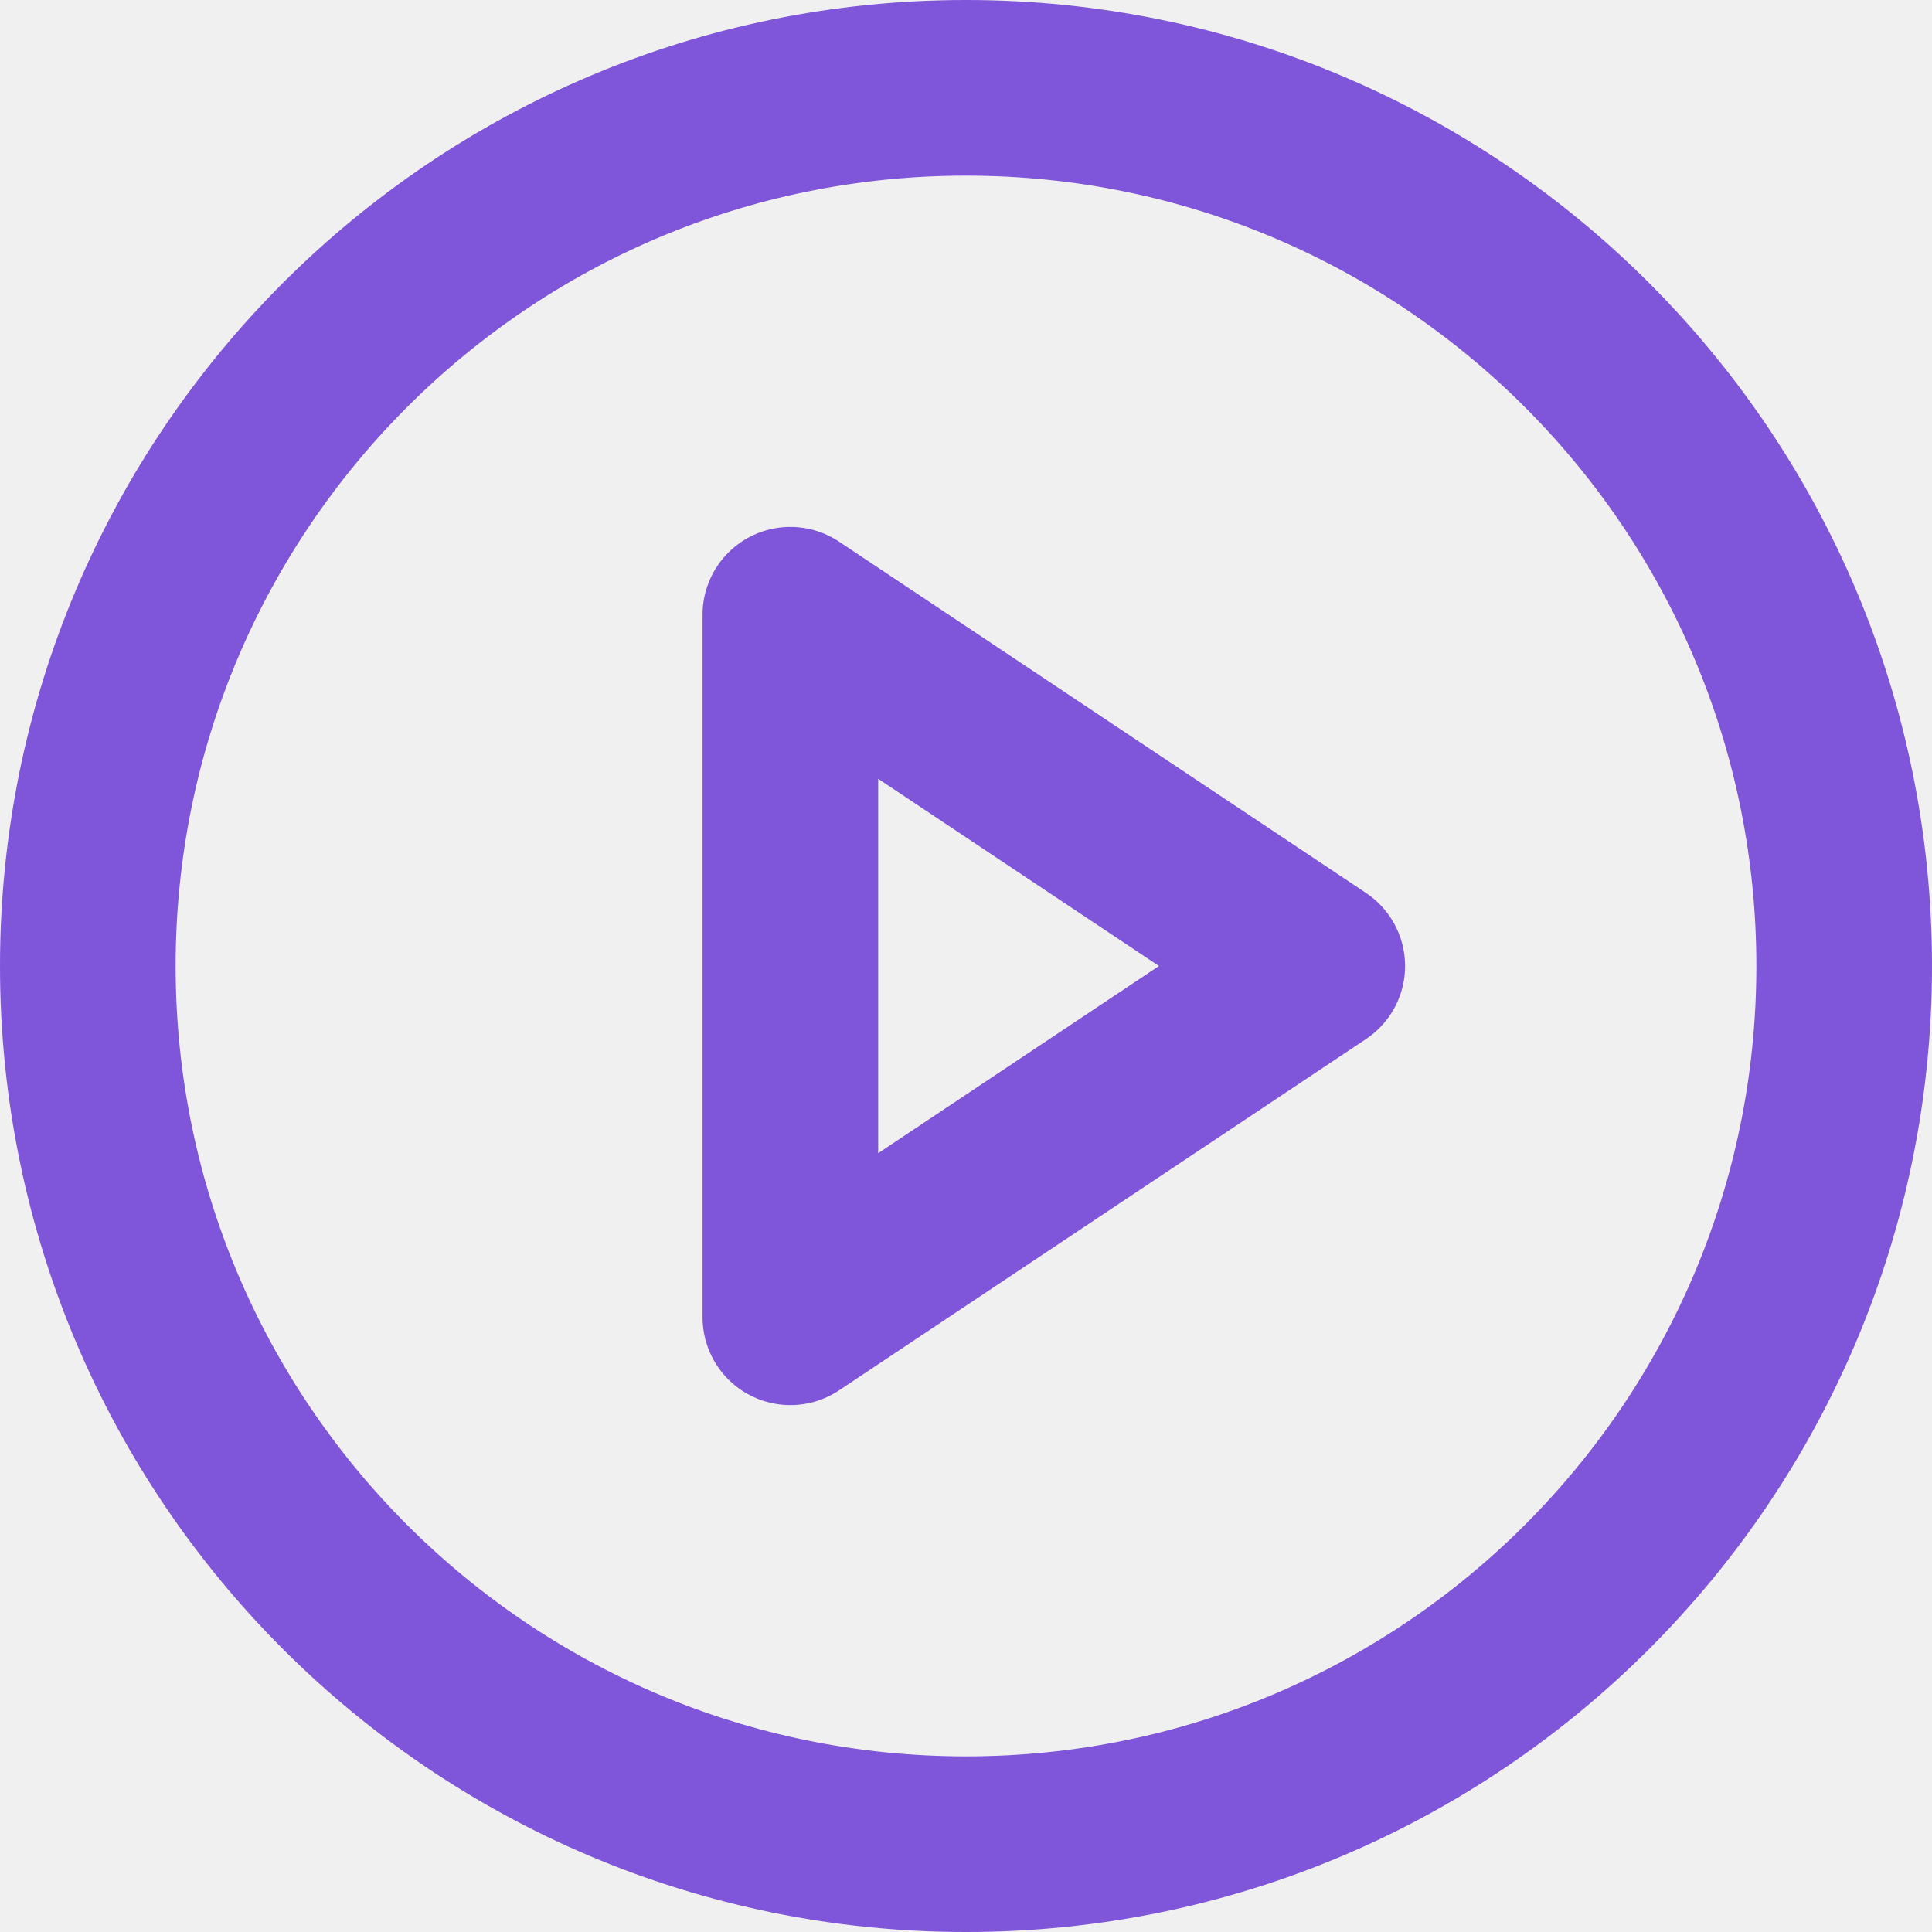
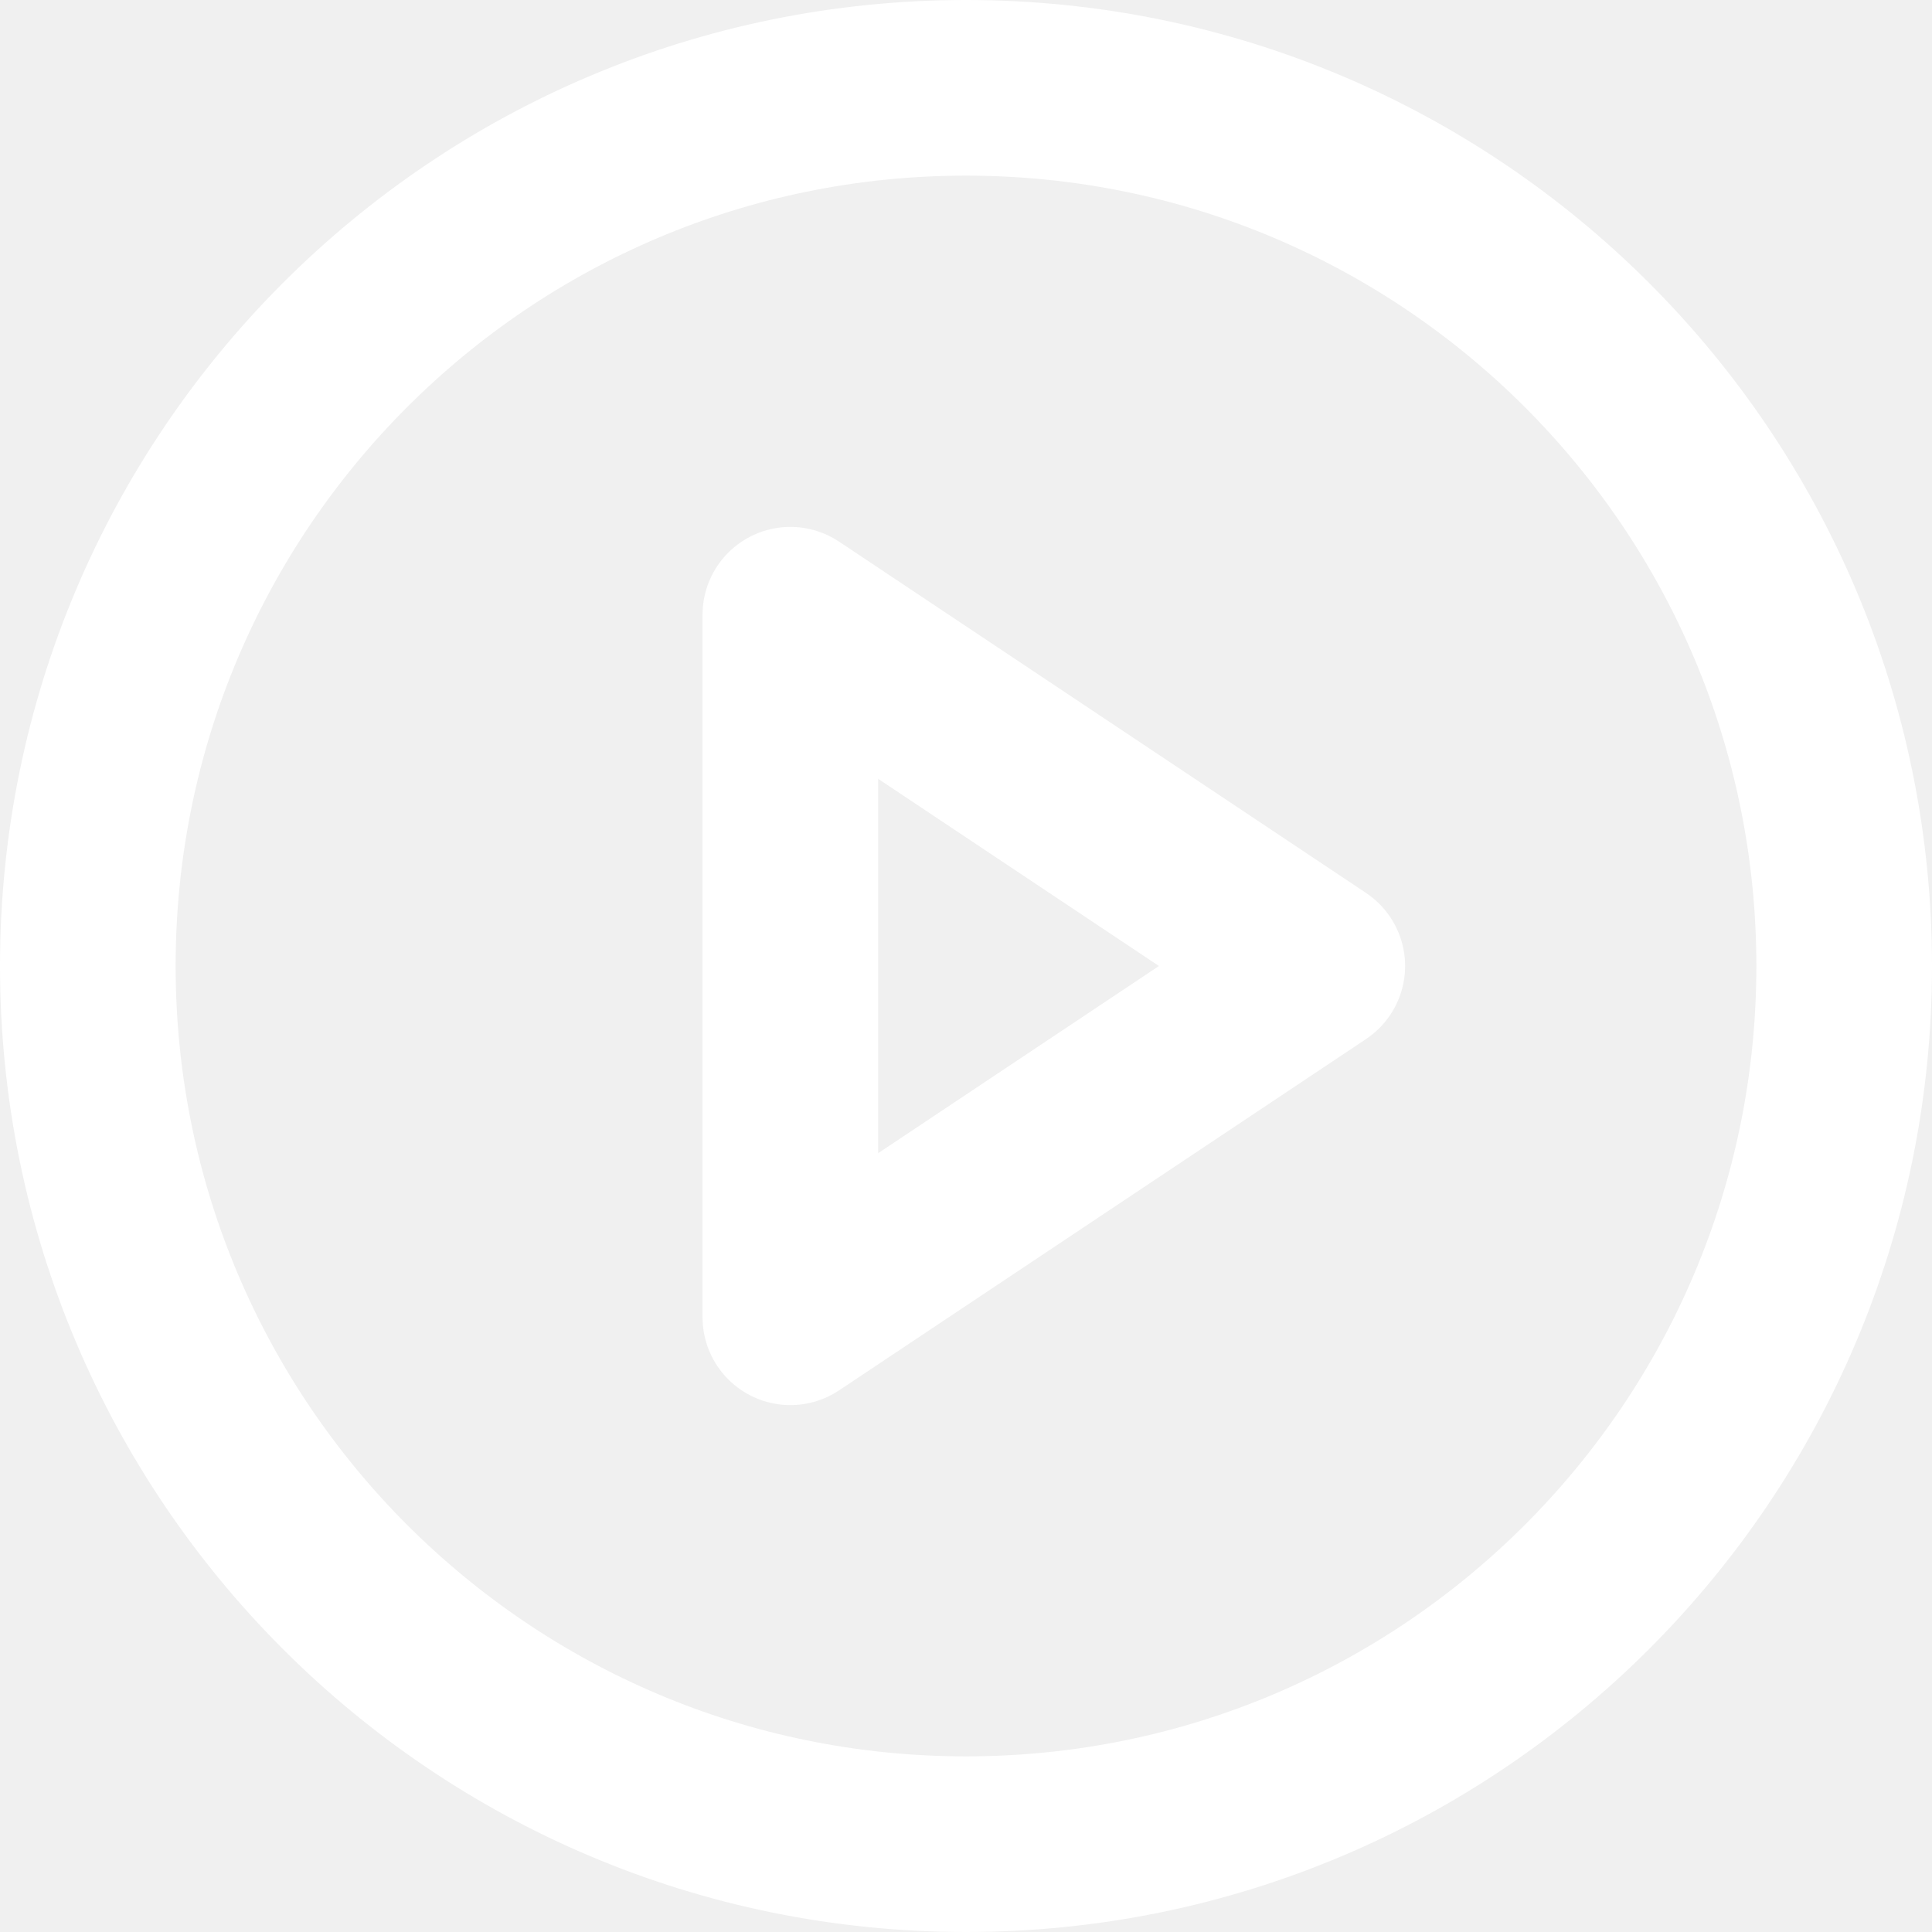
<svg xmlns="http://www.w3.org/2000/svg" width="22" height="22" viewBox="0 0 22 22" fill="none">
-   <path d="M11 21C16.523 21 21 16.523 21 11C21 5.477 16.523 1 11 1C5.477 1 1 5.477 1 11C1 16.523 5.477 21 11 21Z" stroke="#7F56D9" stroke-width="2" stroke-linecap="round" stroke-linejoin="round" />
-   <path d="M9 7L15 11L9 15V7Z" stroke="#7F56D9" stroke-width="2" stroke-linecap="round" stroke-linejoin="round" />
+   <path d="M11 21C16.523 21 21 16.523 21 11C21 5.477 16.523 1 11 1C5.477 1 1 5.477 1 11C1 16.523 5.477 21 11 21Z" stroke="#fff" stroke-width="2" stroke-linecap="round" stroke-linejoin="round" />
+   <path d="M9 7L15 11L9 15V7Z" stroke="#fff" stroke-width="2" stroke-linecap="round" stroke-linejoin="round" />
</svg>
